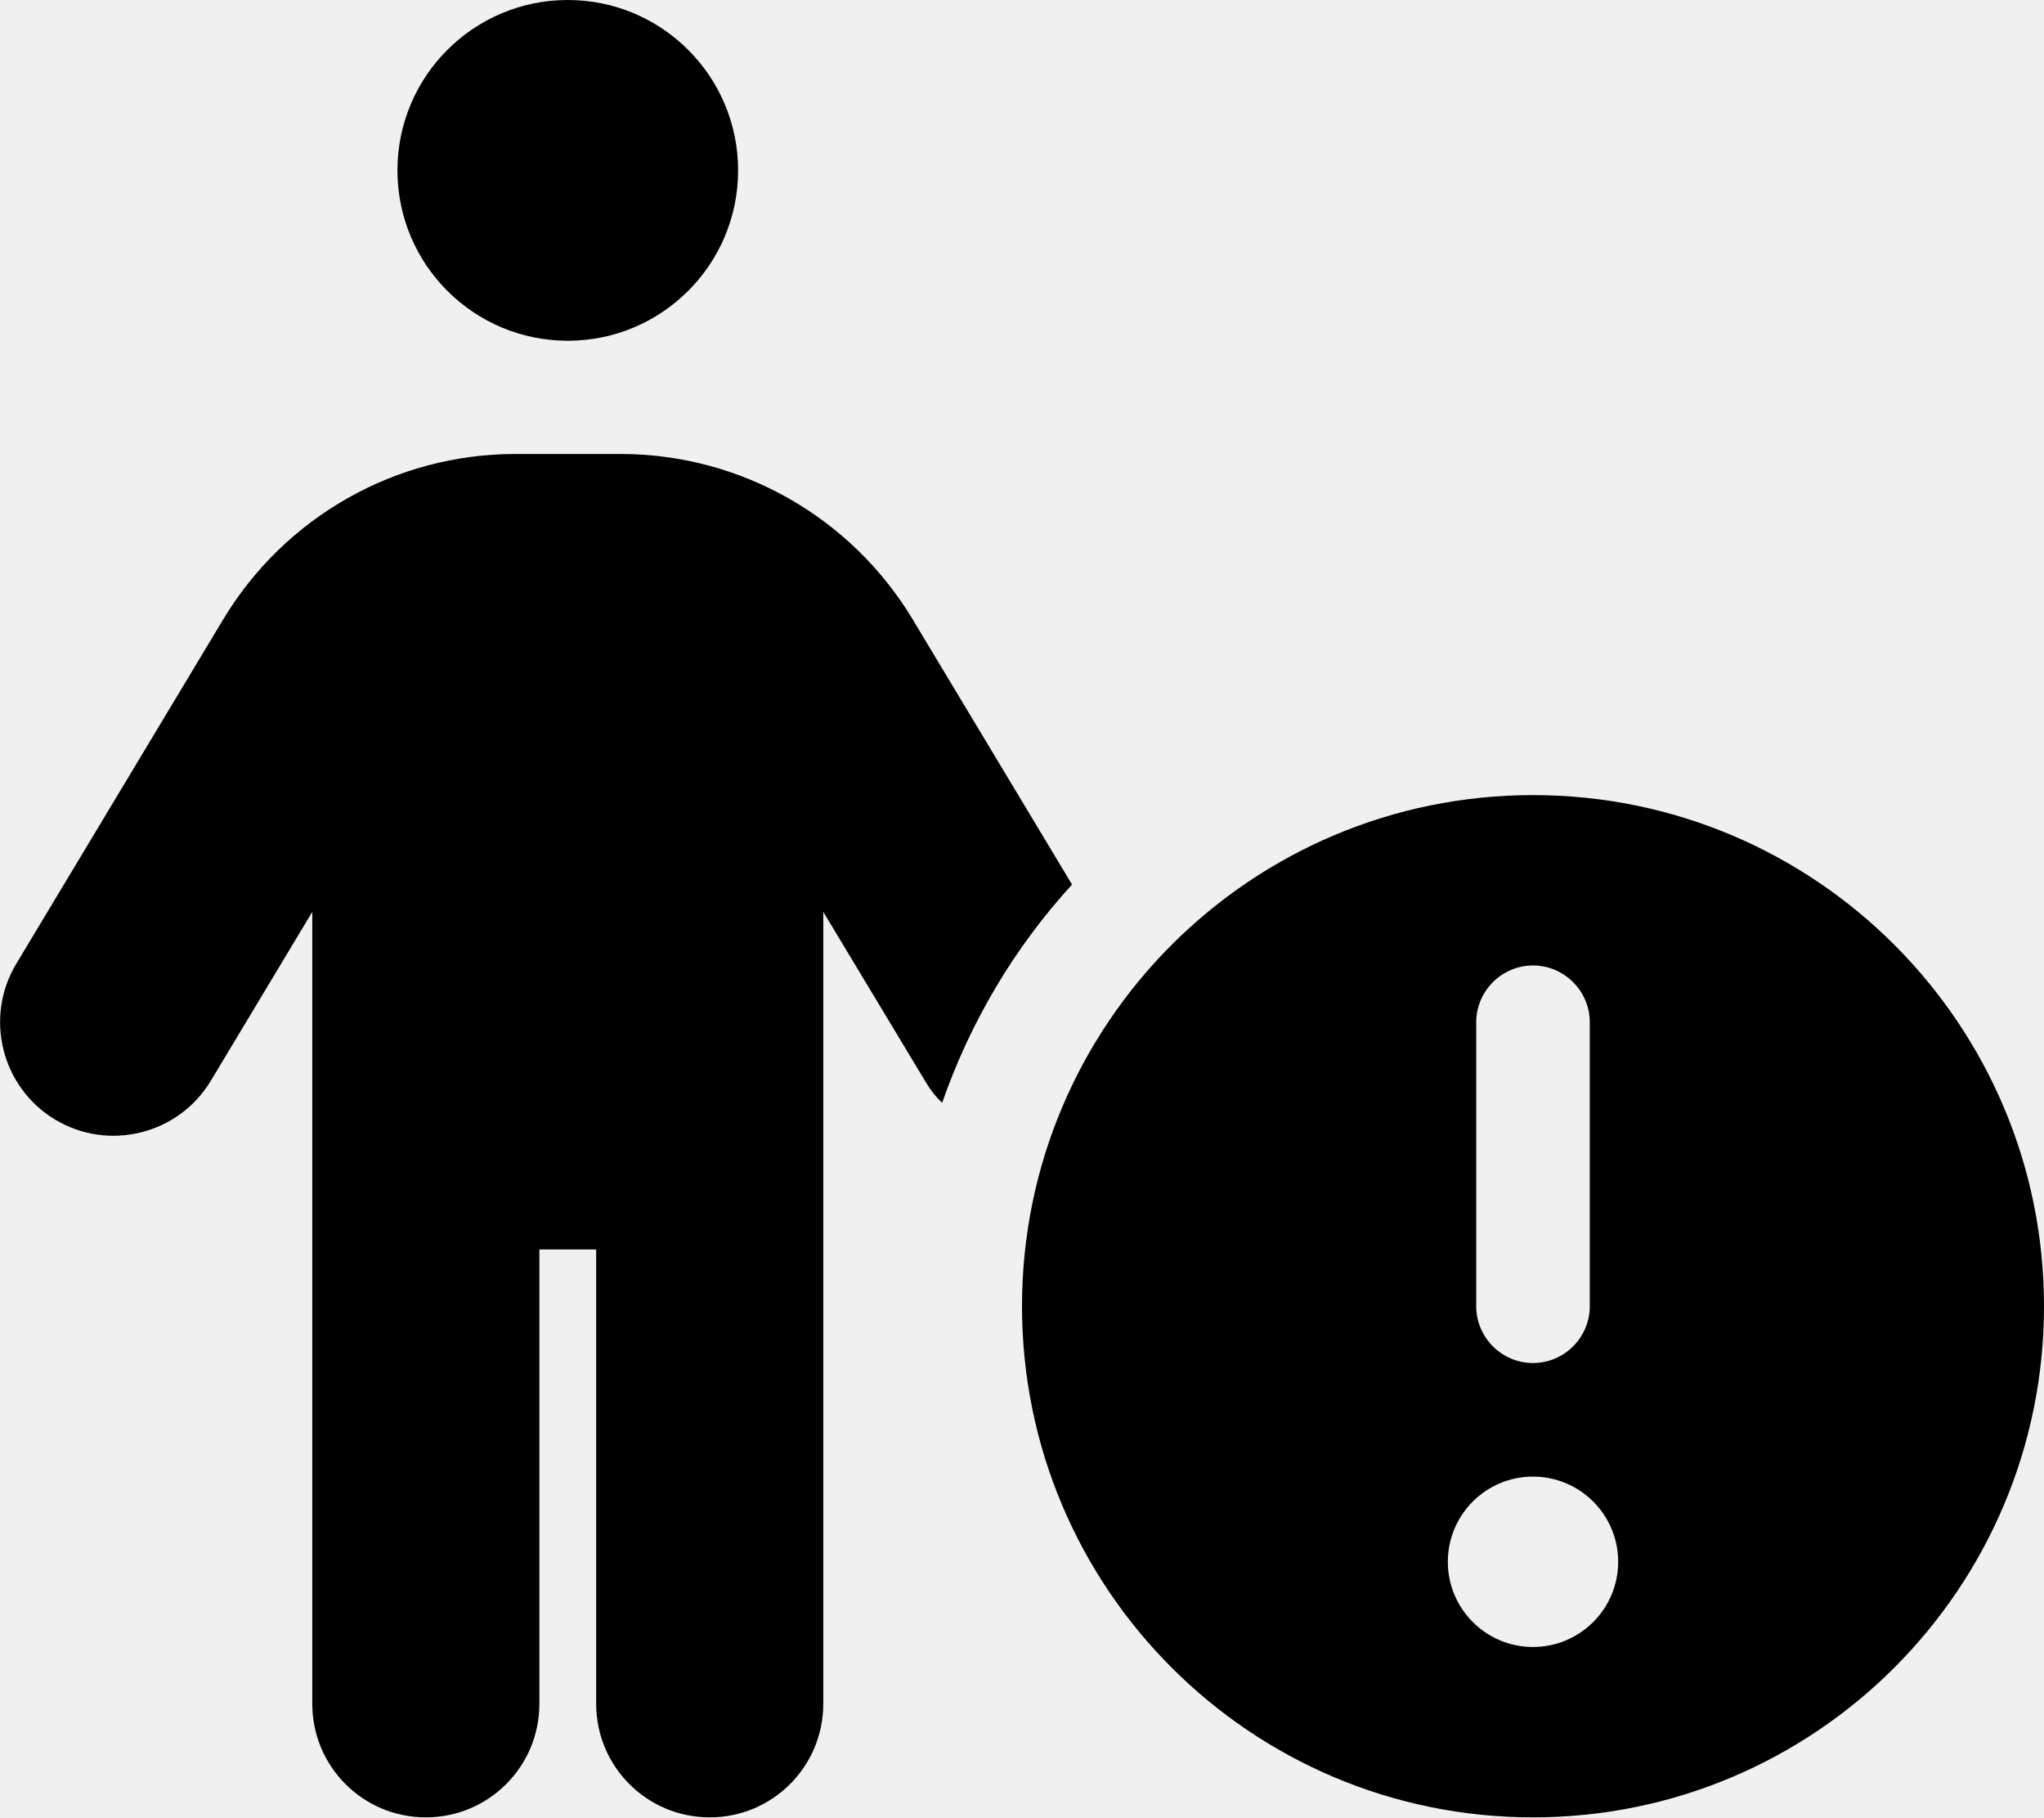
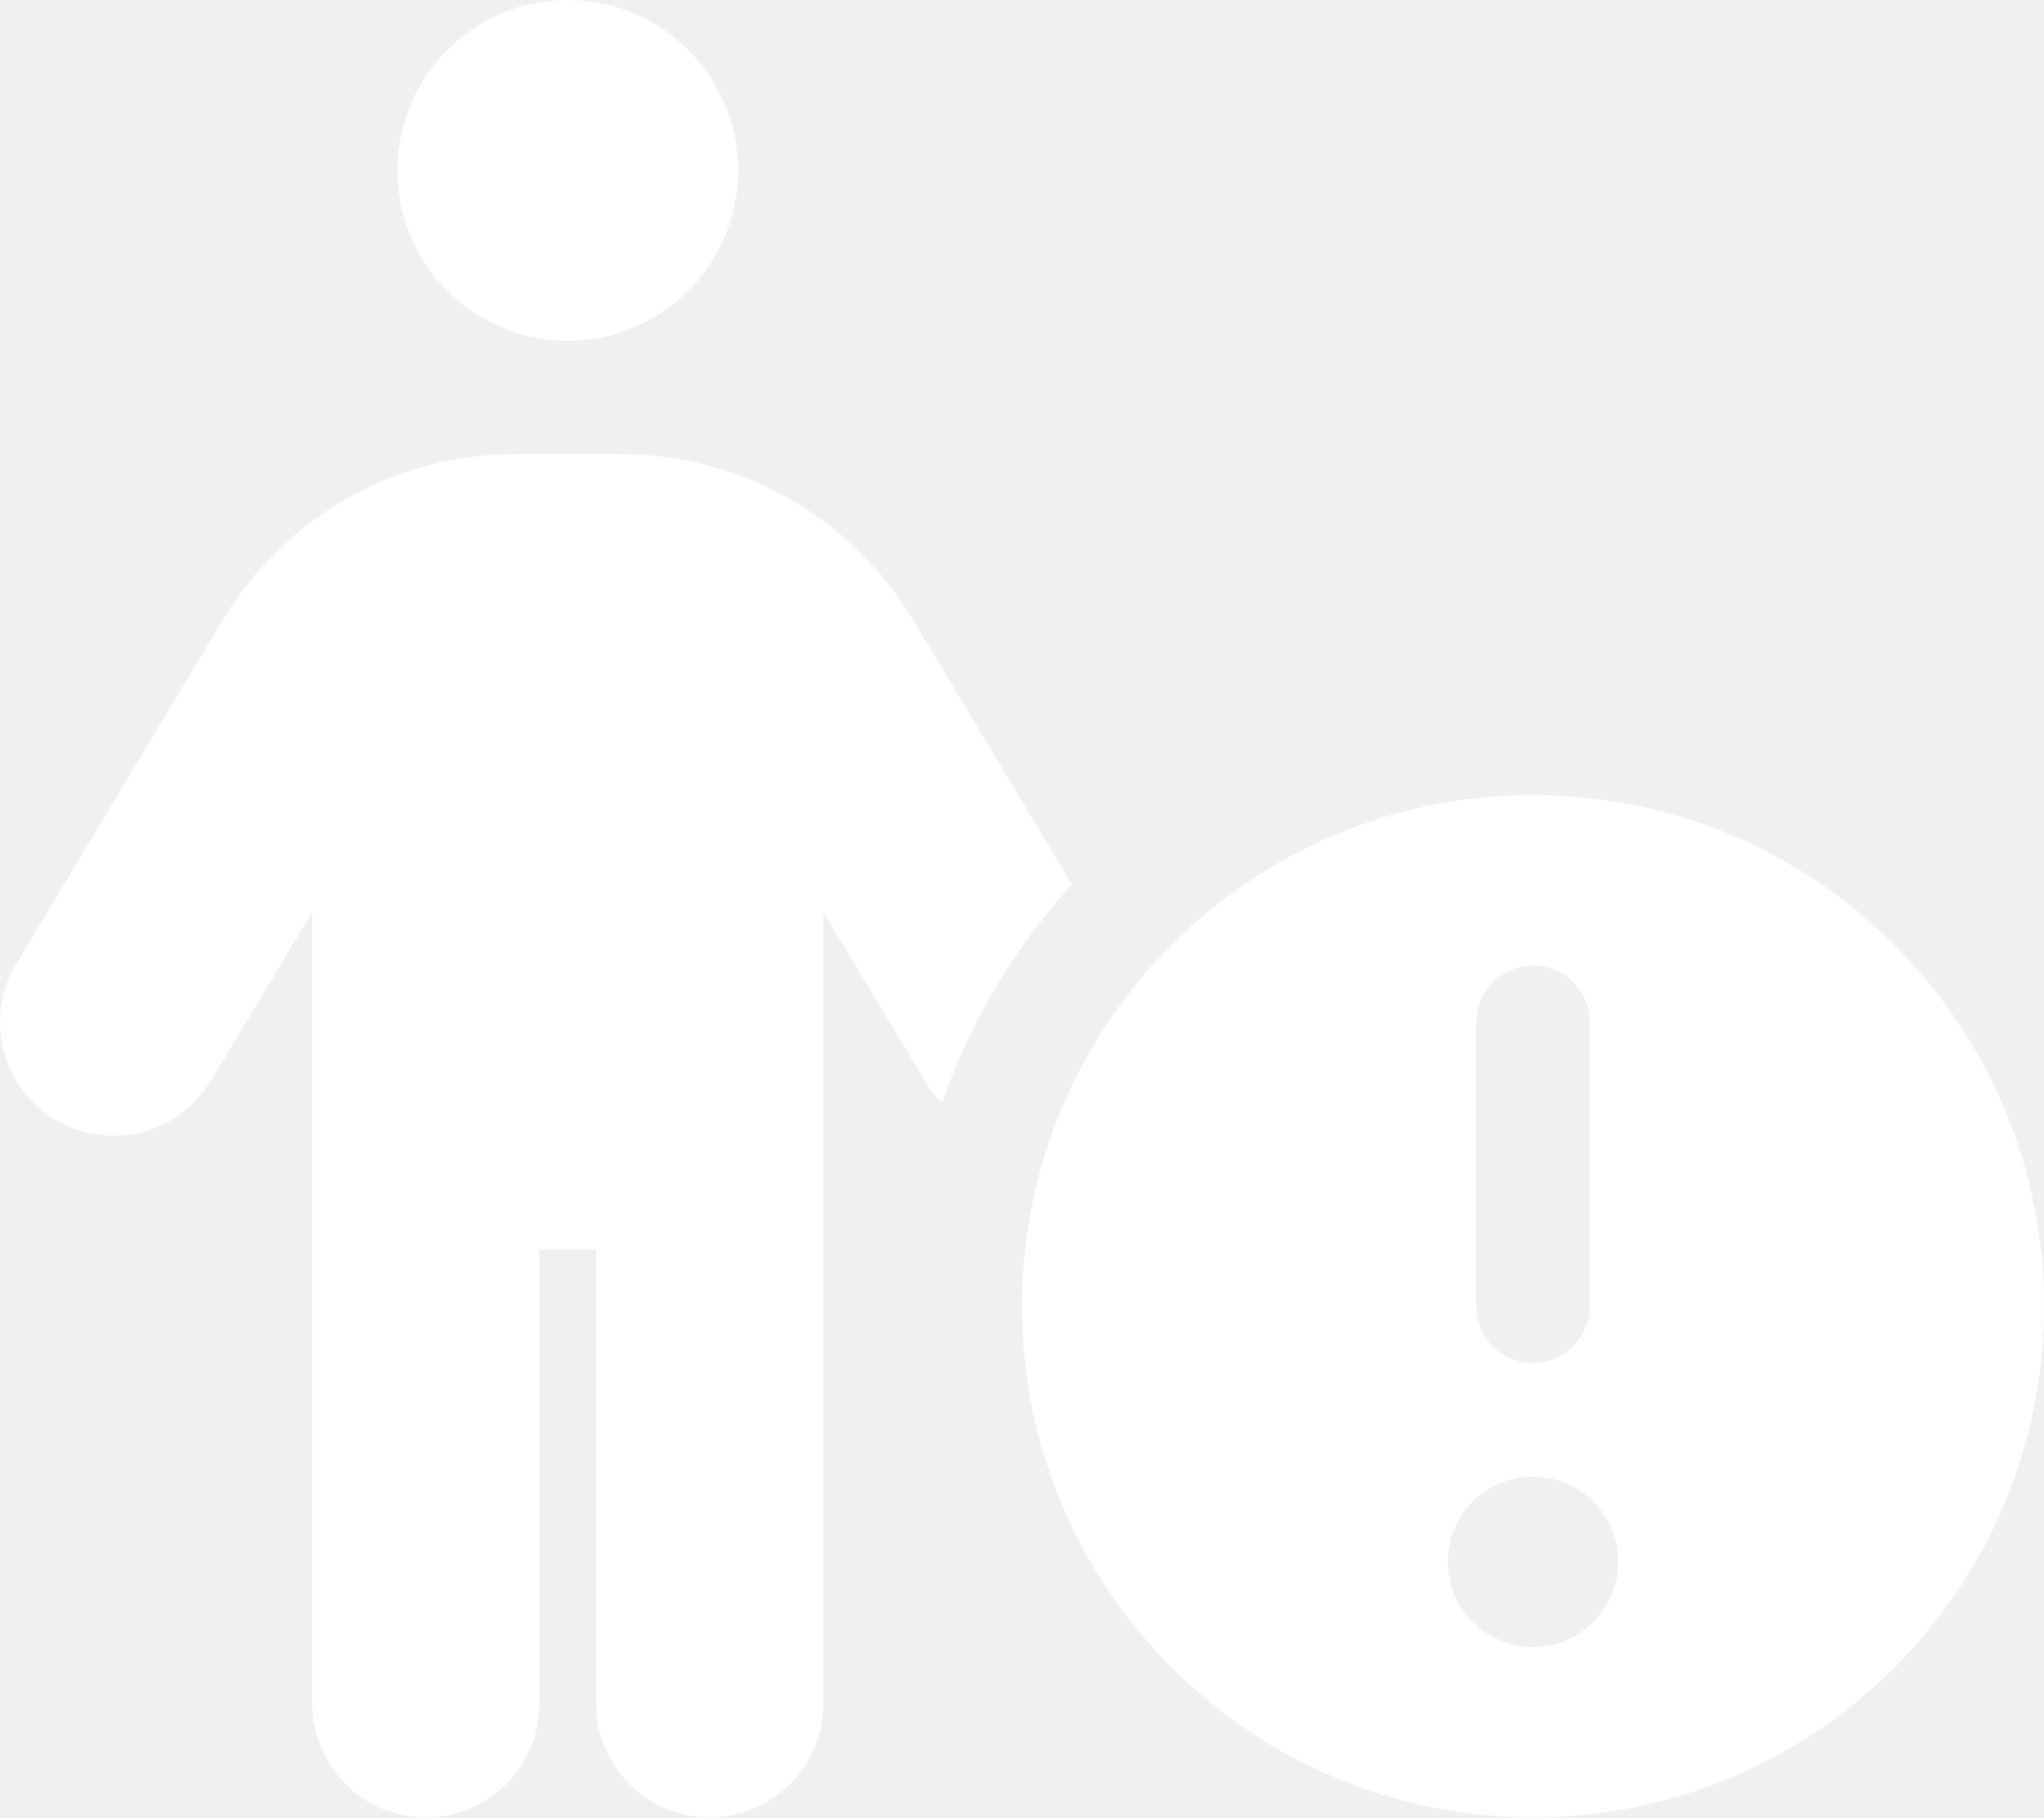
<svg xmlns="http://www.w3.org/2000/svg" viewBox="0 0 576 512">
-   <path d="M112 48a48 48 0 1 1 96 0 48 48 0 1 1 -96 0zm40 304V480c0 17.7-14.3 32-32 32s-32-14.3-32-32V256.9L59.4 304.5c-9.1 15.1-28.8 20-43.9 10.9s-20-28.8-10.9-43.9l58.3-97c17.4-28.9 48.6-46.6 82.3-46.6h29.7c33.7 0 64.9 17.7 82.3 46.6l44.9 74.7c-16.1 17.6-28.6 38.5-36.6 61.5c-1.9-1.8-3.5-3.9-4.9-6.3L232 256.9V480c0 17.7-14.3 32-32 32s-32-14.3-32-32V352H152zM432 224a144 144 0 1 1 0 288 144 144 0 1 1 0-288zm0 240a24 24 0 1 0 0-48 24 24 0 1 0 0 48zm0-192c-8.8 0-16 7.2-16 16v80c0 8.8 7.2 16 16 16s16-7.2 16-16V288c0-8.8-7.2-16-16-16z" />
+   <path d="M112 48a48 48 0 1 1 96 0 48 48 0 1 1 -96 0zm40 304V480c0 17.7-14.3 32-32 32s-32-14.3-32-32V256.9L59.4 304.5c-9.1 15.1-28.8 20-43.9 10.9s-20-28.8-10.9-43.9l58.3-97c17.4-28.9 48.6-46.6 82.3-46.6h29.7c33.7 0 64.9 17.7 82.3 46.6l44.9 74.7c-16.1 17.6-28.6 38.5-36.6 61.5c-1.9-1.8-3.5-3.9-4.9-6.3L232 256.9V480c0 17.7-14.3 32-32 32s-32-14.3-32-32V352H152zM432 224a144 144 0 1 1 0 288 144 144 0 1 1 0-288zm0 240a24 24 0 1 0 0-48 24 24 0 1 0 0 48zm0-192c-8.8 0-16 7.2-16 16v80c0 8.8 7.2 16 16 16s16-7.2 16-16V288c0-8.8-7.2-16-16-16z" fill="white" />
</svg>
